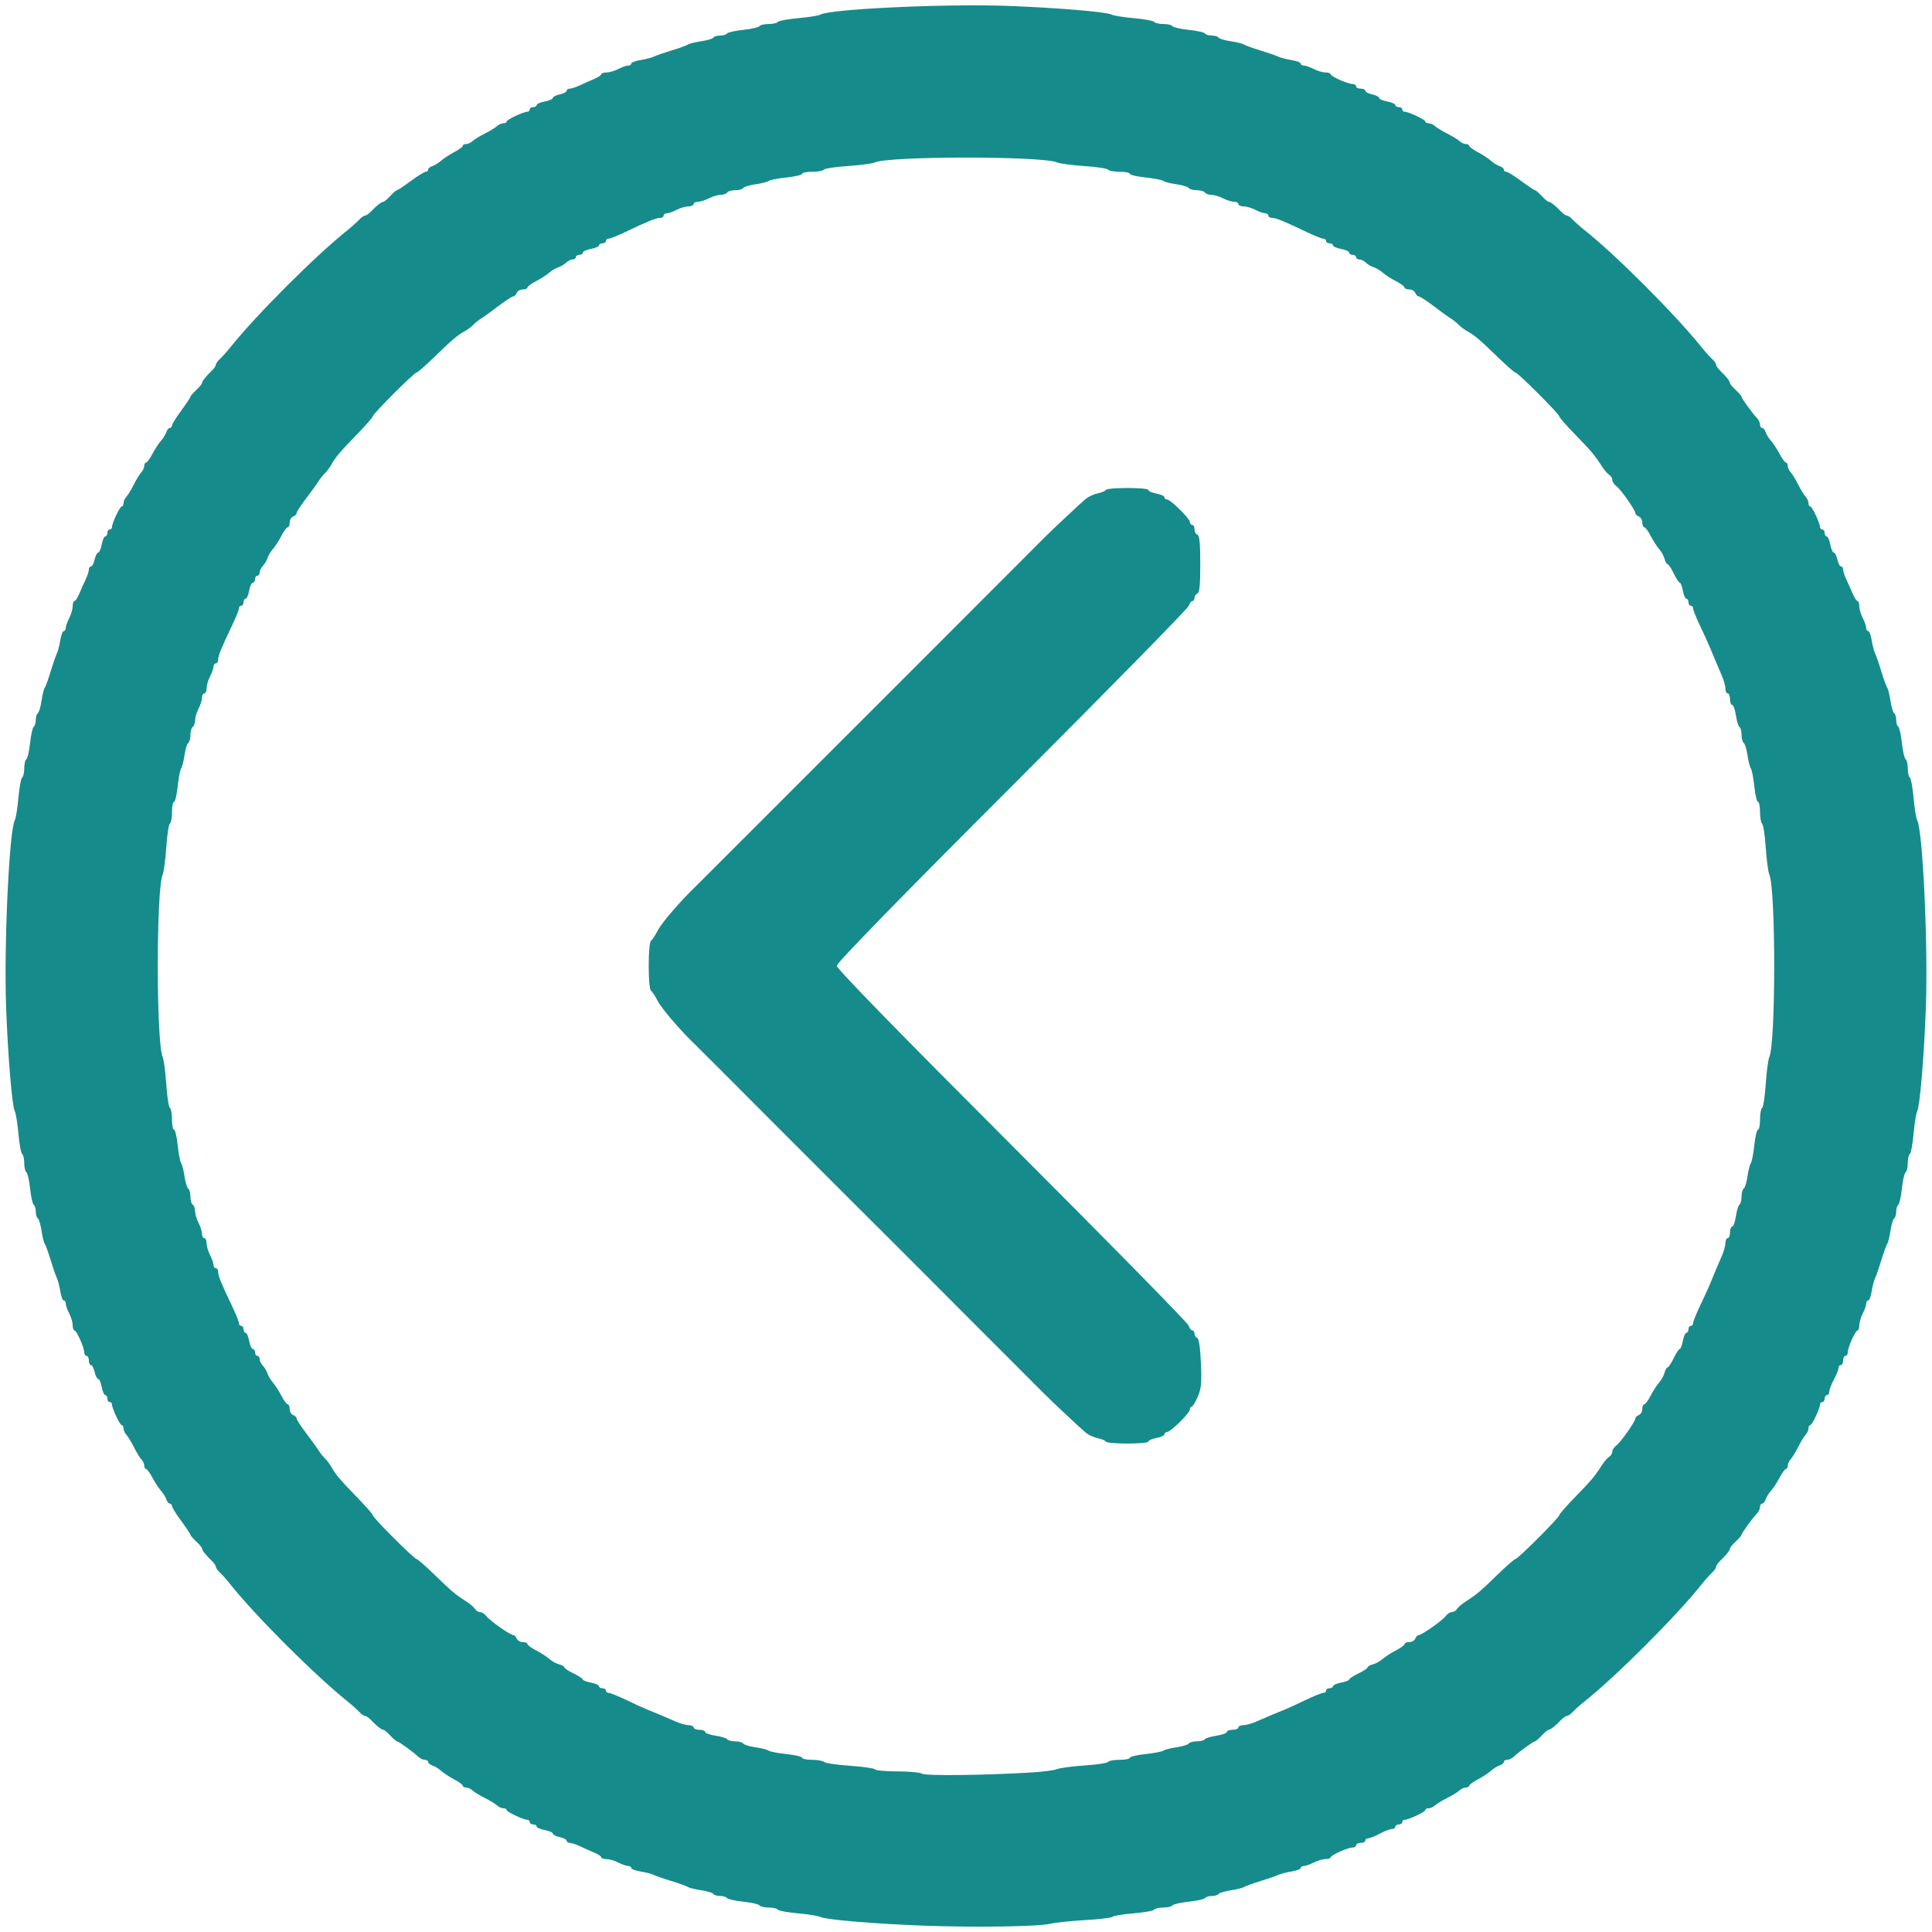
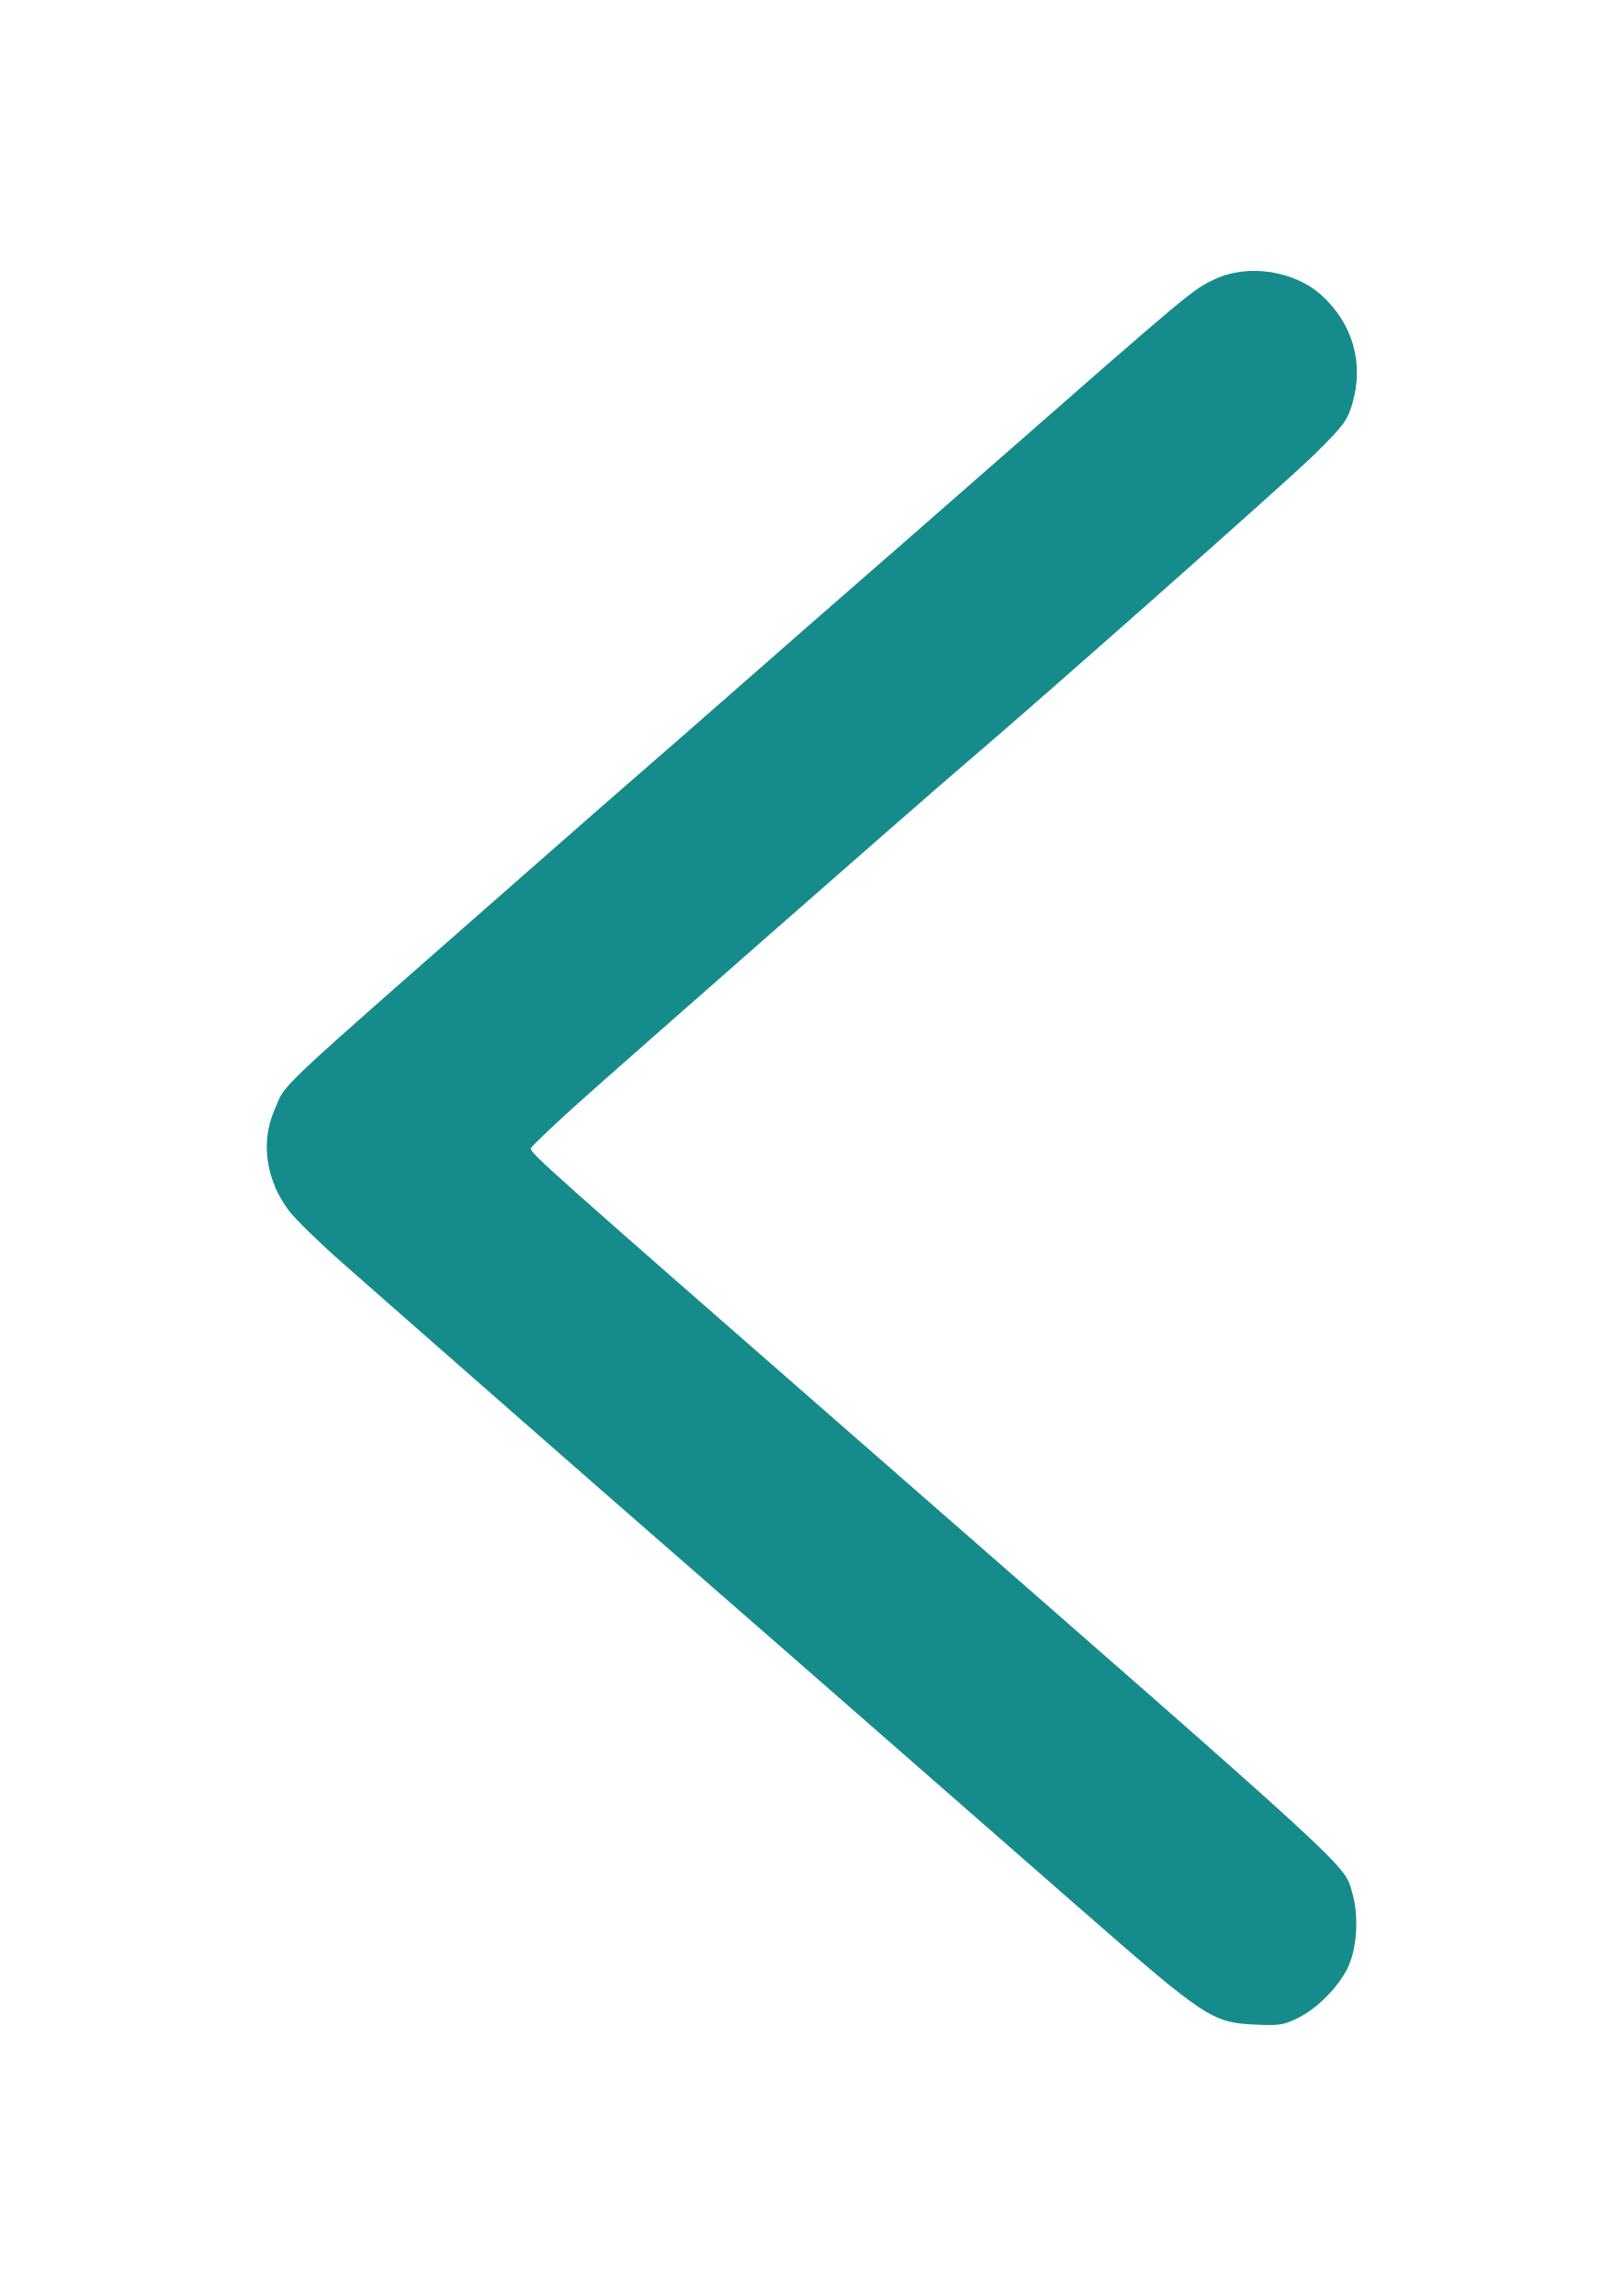
- <svg xmlns="http://www.w3.org/2000/svg" version="1.1" id="svg2" width="1388.475" height="1388.475" viewBox="0 0 1388.475 1388.475">
-   <defs id="defs6" />
-   <g id="g8">
-     <g id="g937" transform="translate(1.2123372e-6,-0.1659827)">
-       <path style="opacity:0.914;fill:#008080;stroke-width:5.439;stroke-linecap:round;stroke-linejoin:round" d="m 664.378,1384.107 c -34.707,-1.256 -71.174,-4.311 -74.716,-6.261 -1.405,-0.773 -8.688,-1.949 -16.183,-2.612 -7.496,-0.664 -14.042,-1.875 -14.547,-2.692 -0.505,-0.817 -3.443,-1.485 -6.528,-1.485 -3.086,0 -6.035,-0.688 -6.555,-1.529 -0.52,-0.841 -5.8,-2.049 -11.733,-2.684 -5.934,-0.635 -11.195,-1.814 -11.693,-2.618 -0.497,-0.805 -2.682,-1.463 -4.856,-1.463 -2.173,0 -4.359,-0.66 -4.858,-1.467 -0.499,-0.807 -4.462,-1.997 -8.807,-2.644 -4.345,-0.647 -8.647,-1.716 -9.559,-2.376 -0.912,-0.66 -6.138,-2.55 -11.612,-4.198 -5.474,-1.649 -11.227,-3.638 -12.784,-4.419 -1.557,-0.782 -5.849,-1.904 -9.539,-2.494 -3.689,-0.59 -6.708,-1.724 -6.708,-2.519 0,-0.796 -1.034,-1.447 -2.299,-1.447 -1.264,0 -4.437,-1.115 -7.05,-2.478 -2.613,-1.363 -6.431,-2.483 -8.484,-2.488 -2.053,0 -3.732,-0.575 -3.732,-1.264 0,-0.69 -2.426,-2.276 -5.391,-3.524 -2.965,-1.249 -7.559,-3.297 -10.208,-4.552 -2.649,-1.255 -5.822,-2.282 -7.05,-2.282 -1.228,0 -2.233,-0.687 -2.233,-1.527 0,-0.84 -2.239,-2.019 -4.977,-2.62 -2.737,-0.601 -4.977,-1.746 -4.977,-2.545 0,-0.799 -2.613,-1.942 -5.806,-2.541 -3.193,-0.599 -5.806,-1.753 -5.806,-2.563 0,-0.811 -1.12,-1.474 -2.488,-1.474 -1.369,0 -2.488,-0.747 -2.488,-1.659 0,-0.912 -0.741,-1.659 -1.647,-1.659 -2.833,0 -14.941,-5.695 -14.941,-7.027 0,-0.697 -1.066,-1.268 -2.37,-1.268 -1.303,0 -3.368,-0.933 -4.587,-2.074 -1.22,-1.14 -5.192,-3.565 -8.828,-5.387 -3.636,-1.823 -7.597,-4.249 -8.802,-5.391 -1.206,-1.143 -3.258,-2.078 -4.562,-2.078 -1.303,0 -2.37,-0.577 -2.37,-1.282 0,-0.705 -2.799,-2.758 -6.221,-4.562 -3.421,-1.804 -7.659,-4.578 -9.416,-6.164 -1.757,-1.586 -4.557,-3.316 -6.221,-3.844 -1.664,-0.528 -3.025,-1.656 -3.025,-2.507 0,-0.851 -1.066,-1.547 -2.37,-1.547 -1.303,0 -3.356,-0.933 -4.562,-2.074 -3.608,-3.413 -14.336,-11.197 -15.432,-11.197 -0.561,0 -2.749,-1.866 -4.863,-4.147 -2.114,-2.281 -4.349,-4.147 -4.967,-4.147 -1.32,0 -5.08,-2.967 -8.934,-7.05 -1.507,-1.597 -3.42,-2.903 -4.251,-2.903 -0.831,0 -2.718,-1.321 -4.193,-2.936 -1.476,-1.615 -5.296,-5.034 -8.489,-7.597 -23.58,-18.929 -66.361,-61.683 -84.078,-84.022 -2.533,-3.193 -5.926,-7.013 -7.541,-8.489 -1.615,-1.476 -2.936,-3.363 -2.936,-4.193 0,-0.831 -1.306,-2.744 -2.903,-4.251 -4.083,-3.854 -7.05,-7.614 -7.05,-8.934 0,-0.618 -1.866,-2.853 -4.147,-4.967 -2.281,-2.114 -4.147,-4.284 -4.147,-4.823 0,-0.539 -2.986,-5.021 -6.635,-9.962 -3.65,-4.94 -6.635,-9.761 -6.635,-10.712 0,-0.951 -0.696,-1.73 -1.547,-1.73 -0.851,0 -1.979,-1.361 -2.507,-3.025 -0.528,-1.664 -2.258,-4.463 -3.844,-6.221 -1.586,-1.758 -4.36,-5.995 -6.164,-9.416 -1.804,-3.421 -3.857,-6.221 -4.562,-6.221 -0.705,0 -1.282,-1.066 -1.282,-2.37 0,-1.303 -0.935,-3.356 -2.078,-4.562 -1.143,-1.206 -3.569,-5.167 -5.391,-8.802 -1.823,-3.636 -4.247,-7.608 -5.387,-8.828 -1.14,-1.22 -2.074,-3.284 -2.074,-4.587 0,-1.303 -0.57,-2.37 -1.268,-2.37 -1.332,0 -7.027,-12.108 -7.027,-14.941 0,-0.906 -0.746,-1.647 -1.659,-1.647 -0.912,0 -1.659,-1.12 -1.659,-2.488 0,-1.369 -0.663,-2.488 -1.474,-2.488 -0.811,0 -1.964,-2.613 -2.563,-5.806 -0.599,-3.193 -1.743,-5.806 -2.541,-5.806 -0.799,0 -1.944,-2.239 -2.545,-4.977 -0.601,-2.737 -1.78,-4.977 -2.62,-4.977 -0.84,0 -1.527,-1.493 -1.527,-3.318 0,-1.825 -0.746,-3.318 -1.659,-3.318 -0.912,0 -1.659,-1.115 -1.659,-2.477 0,-3.457 -5.486,-15.771 -7.027,-15.771 -0.697,0 -1.272,-1.68 -1.278,-3.732 -0.006,-2.053 -1.125,-5.871 -2.488,-8.484 -1.363,-2.613 -2.478,-5.786 -2.478,-7.05 0,-1.264 -0.651,-2.299 -1.447,-2.299 -0.796,0 -1.93,-3.019 -2.519,-6.708 -0.59,-3.689 -1.712,-7.982 -2.494,-9.539 -0.782,-1.557 -2.77,-7.31 -4.419,-12.784 -1.649,-5.474 -3.538,-10.7 -4.198,-11.612 -0.66,-0.912 -1.73,-5.214 -2.376,-9.559 -0.647,-4.345 -1.836,-8.308 -2.644,-8.807 -0.807,-0.499 -1.467,-2.685 -1.467,-4.858 0,-2.173 -0.658,-4.358 -1.463,-4.856 -0.805,-0.497 -1.983,-5.759 -2.618,-11.693 -0.635,-5.934 -1.843,-11.213 -2.684,-11.733 -0.841,-0.52 -1.529,-3.469 -1.529,-6.555 0,-3.086 -0.668,-6.023 -1.485,-6.528 -0.817,-0.505 -2.028,-7.051 -2.692,-14.547 C 12.577,807.5 11.402,800.218 10.628,798.813 8.679,795.271 5.653,758.875 4.382,723.682 2.779,679.314 6.618,596.949 10.628,589.662 c 0.773,-1.405 1.949,-8.688 2.612,-16.183 0.664,-7.496 1.875,-14.042 2.692,-14.547 0.817,-0.505 1.485,-3.443 1.485,-6.528 0,-3.086 0.688,-6.035 1.529,-6.555 0.841,-0.52 2.049,-5.8 2.684,-11.733 0.635,-5.934 1.814,-11.195 2.618,-11.693 0.805,-0.497 1.463,-2.682 1.463,-4.856 0,-2.173 0.66,-4.359 1.467,-4.858 0.807,-0.499 1.997,-4.462 2.644,-8.807 0.647,-4.345 1.716,-8.647 2.376,-9.559 0.66,-0.912 2.549,-6.138 4.198,-11.612 1.649,-5.474 3.638,-11.227 4.419,-12.784 0.782,-1.557 1.904,-5.849 2.494,-9.539 0.59,-3.689 1.724,-6.708 2.519,-6.708 0.796,0 1.447,-1.034 1.447,-2.299 0,-1.264 1.115,-4.437 2.478,-7.05 1.363,-2.613 2.483,-6.431 2.488,-8.484 0.006,-2.053 0.574,-3.732 1.264,-3.732 0.69,0 2.276,-2.426 3.524,-5.391 1.249,-2.965 3.297,-7.559 4.552,-10.208 1.255,-2.649 2.282,-5.822 2.282,-7.05 0,-1.228 0.687,-2.233 1.527,-2.233 0.84,0 2.019,-2.239 2.62,-4.977 0.601,-2.737 1.746,-4.977 2.545,-4.977 0.799,0 1.942,-2.613 2.541,-5.806 0.599,-3.193 1.753,-5.806 2.563,-5.806 0.811,0 1.474,-1.12 1.474,-2.488 0,-1.369 0.746,-2.488 1.659,-2.488 0.912,0 1.659,-0.741 1.659,-1.647 0,-2.833 5.695,-14.941 7.027,-14.941 0.697,0 1.268,-1.066 1.268,-2.37 0,-1.303 0.933,-3.368 2.074,-4.587 1.14,-1.22 3.565,-5.192 5.387,-8.828 1.823,-3.636 4.249,-7.597 5.391,-8.802 1.143,-1.206 2.078,-3.258 2.078,-4.562 0,-1.303 0.577,-2.37 1.282,-2.37 0.705,0 2.758,-2.799 4.562,-6.221 1.804,-3.421 4.578,-7.659 6.164,-9.416 1.586,-1.757 3.316,-4.557 3.844,-6.221 0.528,-1.664 1.656,-3.025 2.507,-3.025 0.851,0 1.547,-0.778 1.547,-1.73 0,-0.951 2.986,-5.772 6.635,-10.712 3.65,-4.94 6.635,-9.423 6.635,-9.962 0,-0.539 1.866,-2.709 4.147,-4.823 2.281,-2.114 4.147,-4.349 4.147,-4.967 0,-1.32 2.967,-5.08 7.05,-8.934 1.597,-1.507 2.903,-3.42 2.903,-4.251 0,-0.831 1.321,-2.718 2.936,-4.193 1.615,-1.476 5.034,-5.296 7.597,-8.489 18.816,-23.438 60.584,-65.206 84.022,-84.022 3.193,-2.564 7.013,-5.982 8.489,-7.597 1.476,-1.615 3.363,-2.936 4.193,-2.936 0.831,0 2.743,-1.306 4.251,-2.903 3.854,-4.083 7.614,-7.05 8.934,-7.05 0.618,0 2.853,-1.866 4.967,-4.147 2.114,-2.281 4.284,-4.147 4.823,-4.147 0.539,0 5.021,-2.986 9.962,-6.635 4.94,-3.65 9.76,-6.635 10.712,-6.635 0.951,0 1.73,-0.696 1.73,-1.547 0,-0.851 1.361,-1.979 3.025,-2.507 1.664,-0.528 4.463,-2.258 6.221,-3.844 1.758,-1.586 5.995,-4.36 9.416,-6.164 3.421,-1.804 6.221,-3.857 6.221,-4.562 0,-0.705 1.066,-1.282 2.37,-1.282 1.303,0 3.356,-0.935 4.562,-2.078 1.206,-1.143 5.167,-3.569 8.802,-5.391 3.636,-1.823 7.608,-4.247 8.828,-5.387 1.22,-1.14 3.284,-2.074 4.587,-2.074 1.303,0 2.37,-0.57 2.37,-1.268 0,-1.332 12.108,-7.027 14.941,-7.027 0.906,0 1.647,-0.746 1.647,-1.659 0,-0.912 1.12,-1.659 2.488,-1.659 1.369,0 2.488,-0.663 2.488,-1.474 0,-0.811 2.613,-1.964 5.806,-2.563 3.193,-0.599 5.806,-1.743 5.806,-2.541 0,-0.799 2.239,-1.944 4.977,-2.545 2.737,-0.601 4.977,-1.78 4.977,-2.62 0,-0.84 1.005,-1.527 2.233,-1.527 1.228,0 4.401,-1.027 7.05,-2.282 2.649,-1.255 7.243,-3.303 10.208,-4.552 2.965,-1.249 5.391,-2.835 5.391,-3.524 0,-0.69 1.68,-1.259 3.732,-1.264 2.053,-0.006 5.871,-1.125 8.484,-2.488 2.613,-1.363 5.786,-2.478 7.05,-2.478 1.264,0 2.299,-0.651 2.299,-1.447 0,-0.796 3.019,-1.93 6.708,-2.519 3.689,-0.59 7.982,-1.712 9.539,-2.494 1.557,-0.782 7.31,-2.77 12.784,-4.419 5.474,-1.649 10.7,-3.538 11.612,-4.198 0.912,-0.66 5.214,-1.73 9.559,-2.376 4.345,-0.647 8.308,-1.836 8.807,-2.644 0.499,-0.807 2.685,-1.467 4.858,-1.467 2.173,0 4.358,-0.658 4.856,-1.463 0.497,-0.805 5.759,-1.983 11.693,-2.618 5.934,-0.635 11.213,-1.843 11.733,-2.684 0.52,-0.841 3.469,-1.529 6.555,-1.529 3.086,0 6.023,-0.668 6.528,-1.485 0.505,-0.817 7.051,-2.028 14.547,-2.692 7.496,-0.664 14.778,-1.839 16.183,-2.612 7.287,-4.011 89.652,-7.85 134.02,-6.247 35.193,1.271 71.589,4.298 75.13,6.247 1.405,0.773 8.688,1.949 16.183,2.612 7.496,0.664 14.042,1.875 14.547,2.692 0.505,0.817 3.443,1.485 6.528,1.485 3.086,0 6.035,0.688 6.555,1.529 0.52,0.841 5.8,2.049 11.733,2.684 5.934,0.635 11.195,1.814 11.693,2.618 0.497,0.805 2.682,1.463 4.856,1.463 2.173,0 4.359,0.66 4.858,1.467 0.499,0.807 4.462,1.997 8.807,2.644 4.345,0.647 8.647,1.716 9.559,2.376 0.912,0.66 6.138,2.549 11.612,4.198 5.474,1.649 11.227,3.638 12.784,4.419 1.557,0.782 5.849,1.904 9.539,2.494 3.689,0.59 6.708,1.724 6.708,2.519 0,0.796 1.034,1.447 2.299,1.447 1.264,0 4.437,1.115 7.05,2.478 2.613,1.363 6.431,2.483 8.484,2.488 2.053,0.006 3.732,0.581 3.732,1.278 0,1.54 12.313,7.027 15.771,7.027 1.362,0 2.477,0.746 2.477,1.659 0,0.912 1.493,1.659 3.318,1.659 1.825,0 3.318,0.687 3.318,1.527 0,0.84 2.239,2.019 4.977,2.62 2.737,0.601 4.977,1.746 4.977,2.545 0,0.799 2.613,1.942 5.806,2.541 3.193,0.599 5.806,1.753 5.806,2.563 0,0.811 1.12,1.474 2.488,1.474 1.369,0 2.488,0.746 2.488,1.659 0,0.912 0.741,1.659 1.647,1.659 2.833,0 14.941,5.695 14.941,7.027 0,0.697 1.067,1.268 2.37,1.268 1.304,0 3.368,0.933 4.587,2.074 1.22,1.14 5.192,3.565 8.828,5.387 3.636,1.823 7.597,4.249 8.802,5.391 1.206,1.143 3.259,2.078 4.562,2.078 1.303,0 2.37,0.577 2.37,1.282 0,0.705 2.799,2.758 6.221,4.562 3.421,1.804 7.659,4.578 9.416,6.164 1.758,1.586 4.557,3.316 6.221,3.844 1.664,0.528 3.025,1.656 3.025,2.507 0,0.851 0.778,1.547 1.73,1.547 0.951,0 5.772,2.986 10.712,6.635 4.94,3.65 9.423,6.635 9.962,6.635 0.539,0 2.709,1.866 4.823,4.147 2.114,2.281 4.349,4.147 4.967,4.147 1.32,0 5.08,2.967 8.934,7.05 1.507,1.597 3.42,2.903 4.251,2.903 0.831,0 2.718,1.321 4.193,2.936 1.476,1.615 5.296,5.008 8.489,7.541 22.339,17.717 65.092,60.499 84.022,84.078 2.563,3.193 5.982,7.013 7.597,8.489 1.615,1.476 2.936,3.363 2.936,4.193 0,0.831 1.306,2.743 2.903,4.251 4.083,3.854 7.05,7.614 7.05,8.934 0,0.618 1.866,2.853 4.147,4.967 2.281,2.114 4.147,4.302 4.147,4.863 0,1.096 7.784,11.823 11.197,15.432 1.14,1.206 2.074,3.258 2.074,4.562 0,1.303 0.696,2.37 1.547,2.37 0.851,0 1.979,1.361 2.507,3.025 0.528,1.664 2.258,4.463 3.844,6.221 1.586,1.758 4.36,5.995 6.164,9.416 1.804,3.421 3.857,6.221 4.562,6.221 0.705,0 1.282,1.066 1.282,2.37 0,1.303 0.935,3.356 2.078,4.562 1.143,1.206 3.569,5.167 5.391,8.802 1.823,3.636 4.247,7.608 5.387,8.828 1.141,1.22 2.074,3.284 2.074,4.587 0,1.303 0.57,2.37 1.268,2.37 1.332,0 7.027,12.108 7.027,14.941 0,0.906 0.747,1.647 1.659,1.647 0.912,0 1.659,1.12 1.659,2.488 0,1.369 0.663,2.488 1.474,2.488 0.811,0 1.964,2.613 2.563,5.806 0.599,3.193 1.742,5.806 2.541,5.806 0.798,0 1.944,2.239 2.545,4.977 0.601,2.737 1.78,4.977 2.62,4.977 0.84,0 1.527,1.005 1.527,2.233 0,1.228 1.027,4.401 2.282,7.05 1.255,2.649 3.303,7.243 4.552,10.208 1.249,2.965 2.835,5.391 3.524,5.391 0.69,0 1.258,1.68 1.264,3.732 0.01,2.053 1.125,5.871 2.488,8.484 1.363,2.613 2.478,5.786 2.478,7.05 0,1.264 0.651,2.299 1.447,2.299 0.796,0 1.929,3.019 2.519,6.708 0.59,3.689 1.712,7.982 2.494,9.539 0.782,1.557 2.77,7.31 4.419,12.784 1.649,5.474 3.538,10.7 4.198,11.612 0.66,0.912 1.73,5.214 2.376,9.559 0.647,4.345 1.837,8.308 2.644,8.807 0.807,0.499 1.467,2.685 1.467,4.858 0,2.173 0.658,4.358 1.463,4.856 0.805,0.497 1.983,5.759 2.618,11.693 0.635,5.934 1.843,11.213 2.684,11.733 0.841,0.52 1.529,3.469 1.529,6.555 0,3.086 0.668,6.023 1.485,6.528 0.817,0.505 2.028,7.051 2.692,14.547 0.663,7.496 1.839,14.778 2.612,16.183 4.011,7.287 7.85,89.652 6.247,134.02 -1.272,35.193 -4.298,71.589 -6.247,75.13 -0.773,1.405 -1.949,8.688 -2.612,16.183 -0.664,7.496 -1.875,14.042 -2.692,14.547 -0.817,0.505 -1.485,3.443 -1.485,6.528 0,3.086 -0.688,6.035 -1.529,6.555 -0.841,0.52 -2.049,5.8 -2.684,11.733 -0.635,5.934 -1.814,11.195 -2.618,11.693 -0.805,0.497 -1.463,2.682 -1.463,4.856 0,2.173 -0.66,4.359 -1.467,4.858 -0.807,0.499 -1.997,4.462 -2.644,8.807 -0.647,4.345 -1.716,8.647 -2.376,9.559 -0.66,0.912 -2.55,6.138 -4.198,11.612 -1.649,5.474 -3.638,11.227 -4.419,12.784 -0.782,1.557 -1.904,5.849 -2.494,9.539 -0.59,3.689 -1.724,6.708 -2.519,6.708 -0.796,0 -1.447,1.034 -1.447,2.299 0,1.264 -1.115,4.437 -2.478,7.05 -1.363,2.613 -2.483,6.431 -2.488,8.484 0,2.053 -0.581,3.732 -1.278,3.732 -1.54,0 -7.027,12.313 -7.027,15.771 0,1.362 -0.747,2.477 -1.659,2.477 -0.912,0 -1.659,1.493 -1.659,3.318 0,1.825 -0.747,3.318 -1.659,3.318 -0.912,0 -1.659,0.944 -1.659,2.098 0,1.154 -1.493,4.884 -3.318,8.288 -1.825,3.405 -3.318,7.313 -3.318,8.685 0,1.372 -0.747,2.494 -1.659,2.494 -0.912,0 -1.659,1.12 -1.659,2.488 0,1.369 -0.747,2.488 -1.659,2.488 -0.912,0 -1.659,0.741 -1.659,1.647 0,2.833 -5.695,14.941 -7.027,14.941 -0.697,0 -1.268,1.067 -1.268,2.37 0,1.304 -0.933,3.368 -2.074,4.587 -1.14,1.22 -3.565,5.192 -5.387,8.828 -1.823,3.636 -4.249,7.597 -5.391,8.802 -1.143,1.206 -2.078,3.259 -2.078,4.562 0,1.303 -0.577,2.37 -1.282,2.37 -0.705,0 -2.758,2.799 -4.562,6.221 -1.804,3.421 -4.578,7.659 -6.164,9.416 -1.586,1.758 -3.316,4.557 -3.844,6.221 -0.528,1.664 -1.656,3.025 -2.507,3.025 -0.851,0 -1.547,1.067 -1.547,2.37 0,1.304 -0.933,3.356 -2.074,4.562 -3.413,3.608 -11.197,14.336 -11.197,15.432 0,0.561 -1.866,2.749 -4.147,4.863 -2.281,2.114 -4.147,4.349 -4.147,4.967 0,1.32 -2.967,5.08 -7.05,8.934 -1.597,1.507 -2.903,3.42 -2.903,4.251 0,0.831 -1.321,2.718 -2.936,4.193 -1.615,1.476 -5.008,5.296 -7.541,8.489 -17.818,22.466 -61.612,66.26 -84.078,84.078 -3.193,2.533 -7.013,5.926 -8.489,7.541 -1.476,1.615 -3.363,2.936 -4.193,2.936 -0.831,0 -2.744,1.306 -4.251,2.903 -3.854,4.083 -7.614,7.05 -8.934,7.05 -0.618,0 -2.853,1.866 -4.967,4.147 -2.114,2.281 -4.302,4.147 -4.863,4.147 -1.096,0 -11.823,7.784 -15.432,11.197 -1.206,1.14 -3.258,2.074 -4.562,2.074 -1.303,0 -2.37,0.696 -2.37,1.547 0,0.851 -1.361,1.979 -3.025,2.507 -1.664,0.528 -4.463,2.258 -6.221,3.844 -1.758,1.586 -5.995,4.36 -9.416,6.164 -3.421,1.804 -6.221,3.857 -6.221,4.562 0,0.705 -1.066,1.282 -2.37,1.282 -1.303,0 -3.356,0.935 -4.562,2.078 -1.206,1.143 -5.167,3.569 -8.802,5.391 -3.636,1.823 -7.608,4.247 -8.828,5.387 -1.22,1.141 -3.284,2.074 -4.587,2.074 -1.303,0 -2.37,0.57 -2.37,1.268 0,1.332 -12.108,7.027 -14.941,7.027 -0.906,0 -1.647,0.747 -1.647,1.659 0,0.912 -1.12,1.659 -2.488,1.659 -1.369,0 -2.488,0.747 -2.488,1.659 0,0.912 -1.122,1.659 -2.494,1.659 -1.372,0 -5.28,1.493 -8.685,3.318 -3.405,1.825 -7.134,3.318 -8.288,3.318 -1.154,0 -2.098,0.746 -2.098,1.659 0,0.912 -1.493,1.659 -3.318,1.659 -1.825,0 -3.318,0.747 -3.318,1.659 0,0.912 -1.115,1.659 -2.477,1.659 -3.457,0 -15.771,5.487 -15.771,7.027 0,0.697 -1.68,1.272 -3.732,1.278 -2.053,0.01 -5.871,1.125 -8.484,2.488 -2.613,1.363 -5.786,2.478 -7.05,2.478 -1.264,0 -2.299,0.651 -2.299,1.447 0,0.796 -3.019,1.929 -6.708,2.519 -3.689,0.59 -7.982,1.712 -9.539,2.494 -1.557,0.782 -7.31,2.77 -12.784,4.419 -5.474,1.649 -10.7,3.538 -11.612,4.198 -0.912,0.66 -5.214,1.73 -9.559,2.376 -4.345,0.647 -8.308,1.837 -8.807,2.644 -0.499,0.807 -2.685,1.467 -4.858,1.467 -2.173,0 -4.358,0.658 -4.856,1.463 -0.497,0.805 -5.759,1.983 -11.693,2.618 -5.934,0.635 -11.213,1.843 -11.733,2.684 -0.52,0.841 -3.469,1.529 -6.555,1.529 -3.086,0 -6.03,0.68 -6.544,1.51 -0.513,0.831 -7.287,2.04 -15.052,2.687 -7.765,0.647 -14.474,1.751 -14.909,2.454 -0.435,0.703 -9.195,1.761 -19.467,2.35 -10.272,0.589 -21.663,1.785 -25.313,2.658 -8.55,2.044 -53.324,2.733 -90.408,1.391 z m 76.308,-110.076 c 8.668,-0.518 17.252,-1.621 19.077,-2.451 1.825,-0.83 10.595,-1.999 19.489,-2.596 8.894,-0.598 16.59,-1.764 17.101,-2.591 0.511,-0.827 4.245,-1.504 8.297,-1.504 4.052,0 7.367,-0.66 7.367,-1.466 0,-0.806 5.039,-1.999 11.197,-2.651 6.159,-0.652 11.944,-1.765 12.856,-2.472 0.912,-0.708 5.187,-1.797 9.5,-2.421 4.313,-0.624 8.276,-1.838 8.807,-2.698 0.531,-0.86 3.117,-1.563 5.747,-1.563 2.629,0 5.189,-0.66 5.688,-1.468 0.499,-0.807 4.275,-1.972 8.392,-2.59 4.117,-0.617 7.485,-1.823 7.485,-2.68 0,-0.857 1.866,-1.557 4.147,-1.557 2.281,0 4.147,-0.747 4.147,-1.659 0,-0.912 1.567,-1.659 3.482,-1.659 1.915,0 6.021,-1.12 9.124,-2.488 5.984,-2.639 15.895,-6.814 21.401,-9.016 1.825,-0.73 8.215,-3.665 14.2,-6.523 5.985,-2.858 11.77,-5.197 12.856,-5.197 1.086,0 1.974,-0.747 1.974,-1.659 0,-0.912 1.12,-1.659 2.488,-1.659 1.369,0 2.488,-0.663 2.488,-1.474 0,-0.811 2.613,-1.964 5.806,-2.563 3.193,-0.599 5.815,-1.615 5.825,-2.258 0.01,-0.643 2.996,-2.595 6.635,-4.339 3.639,-1.744 6.616,-3.715 6.616,-4.382 0,-0.667 1.694,-1.637 3.765,-2.157 2.071,-0.52 5.264,-2.28 7.095,-3.912 1.832,-1.632 6.109,-4.391 9.505,-6.131 3.397,-1.74 6.176,-3.793 6.176,-4.562 0,-0.769 1.516,-1.398 3.37,-1.398 1.853,0 3.8,-1.12 4.325,-2.488 0.525,-1.369 1.6,-2.488 2.388,-2.488 2.204,0 17.01,-10.416 19.454,-13.686 1.194,-1.597 3.211,-2.903 4.482,-2.903 1.272,0 2.909,-1.002 3.638,-2.227 0.73,-1.225 3.566,-3.651 6.303,-5.391 7.714,-4.905 10.568,-7.312 22.932,-19.338 6.332,-6.159 12.1,-11.197 12.818,-11.197 1.705,0 31.434,-29.729 31.434,-31.434 0,-0.718 5.039,-6.486 11.197,-12.818 12.026,-12.364 14.433,-15.218 19.338,-22.932 1.74,-2.737 4.166,-5.573 5.391,-6.303 1.225,-0.73 2.227,-2.367 2.227,-3.638 0,-1.272 1.306,-3.288 2.903,-4.482 3.27,-2.445 13.686,-17.251 13.686,-19.454 0,-0.788 1.12,-1.863 2.488,-2.388 1.369,-0.525 2.488,-2.471 2.488,-4.325 0,-1.853 0.629,-3.37 1.398,-3.37 0.769,0 2.822,-2.779 4.562,-6.176 1.74,-3.397 4.5,-7.674 6.131,-9.505 1.632,-1.831 3.393,-5.024 3.912,-7.095 0.52,-2.071 1.49,-3.765 2.157,-3.765 0.667,0 2.639,-2.977 4.382,-6.616 1.743,-3.639 3.696,-6.625 4.339,-6.635 0.643,-0.01 1.659,-2.632 2.258,-5.825 0.599,-3.193 1.753,-5.806 2.563,-5.806 0.811,0 1.474,-1.12 1.474,-2.488 0,-1.369 0.747,-2.488 1.659,-2.488 0.912,0 1.659,-0.888 1.659,-1.974 0,-1.086 2.339,-6.871 5.197,-12.856 2.858,-5.985 5.794,-12.375 6.523,-14.2 2.201,-5.506 6.377,-15.417 9.016,-21.401 1.369,-3.103 2.488,-7.209 2.488,-9.124 0,-1.915 0.747,-3.482 1.659,-3.482 0.912,0 1.659,-1.866 1.659,-4.147 0,-2.281 0.701,-4.147 1.557,-4.147 0.856,0 2.062,-3.368 2.68,-7.485 0.617,-4.117 1.783,-7.893 2.59,-8.392 0.807,-0.499 1.468,-3.058 1.468,-5.688 0,-2.629 0.703,-5.215 1.563,-5.747 0.86,-0.531 2.074,-4.494 2.698,-8.807 0.624,-4.313 1.713,-8.587 2.421,-9.5 0.708,-0.912 1.82,-6.698 2.472,-12.856 0.652,-6.159 1.845,-11.197 2.651,-11.197 0.806,0 1.466,-3.315 1.466,-7.367 0,-4.052 0.677,-7.785 1.504,-8.297 0.827,-0.511 1.993,-8.207 2.591,-17.101 0.598,-8.894 1.766,-17.665 2.596,-19.489 4.661,-10.243 4.661,-120.808 0,-131.051 -0.83,-1.825 -1.999,-10.595 -2.596,-19.489 -0.598,-8.894 -1.764,-16.59 -2.591,-17.101 -0.827,-0.511 -1.504,-4.245 -1.504,-8.297 0,-4.052 -0.66,-7.367 -1.466,-7.367 -0.806,0 -1.999,-5.039 -2.651,-11.197 -0.652,-6.159 -1.765,-11.944 -2.472,-12.856 -0.708,-0.912 -1.797,-5.187 -2.421,-9.5 -0.624,-4.313 -1.838,-8.276 -2.698,-8.807 -0.86,-0.531 -1.563,-3.117 -1.563,-5.747 0,-2.629 -0.66,-5.189 -1.468,-5.688 -0.807,-0.499 -1.972,-4.275 -2.59,-8.392 -0.617,-4.117 -1.823,-7.485 -2.68,-7.485 -0.857,0 -1.557,-1.866 -1.557,-4.147 0,-2.281 -0.747,-4.147 -1.659,-4.147 -0.912,0 -1.659,-1.567 -1.659,-3.482 0,-1.915 -1.196,-6.207 -2.657,-9.539 -1.462,-3.331 -3.277,-7.55 -4.035,-9.374 -0.758,-1.825 -2.619,-6.304 -4.136,-9.953 -1.517,-3.65 -4.927,-11.159 -7.577,-16.688 -2.65,-5.529 -4.819,-10.941 -4.819,-12.027 0,-1.086 -0.747,-1.974 -1.659,-1.974 -0.912,0 -1.659,-1.12 -1.659,-2.488 0,-1.369 -0.663,-2.488 -1.474,-2.488 -0.811,0 -1.964,-2.613 -2.563,-5.806 -0.599,-3.193 -1.615,-5.815 -2.258,-5.825 -0.643,-0.01 -2.595,-2.996 -4.339,-6.635 -1.744,-3.639 -3.715,-6.616 -4.382,-6.616 -0.667,0 -1.637,-1.694 -2.157,-3.765 -0.52,-2.071 -2.28,-5.264 -3.912,-7.095 -1.632,-1.832 -4.391,-6.109 -6.131,-9.506 -1.74,-3.397 -3.793,-6.175 -4.562,-6.175 -0.769,0 -1.398,-1.516 -1.398,-3.37 0,-1.853 -1.12,-3.799 -2.488,-4.325 -1.369,-0.525 -2.488,-1.6 -2.488,-2.388 0,-2.204 -10.416,-17.01 -13.686,-19.454 -1.597,-1.194 -2.903,-3.211 -2.903,-4.482 0,-1.272 -1.002,-2.909 -2.227,-3.638 -1.225,-0.73 -3.651,-3.566 -5.391,-6.303 -4.905,-7.714 -7.312,-10.568 -19.338,-22.932 -6.159,-6.332 -11.197,-12.1 -11.197,-12.818 0,-1.705 -29.729,-31.435 -31.434,-31.435 -0.718,0 -6.486,-5.039 -12.818,-11.197 -12.607,-12.262 -16.821,-15.836 -21.842,-18.523 -1.826,-0.977 -4.626,-3.083 -6.223,-4.68 -1.597,-1.597 -4.178,-3.655 -5.736,-4.573 -1.558,-0.918 -6.996,-4.842 -12.085,-8.72 -5.089,-3.878 -9.951,-7.05 -10.805,-7.05 -0.854,0 -1.982,-1.12 -2.507,-2.488 -0.525,-1.369 -2.471,-2.488 -4.325,-2.488 -1.853,0 -3.37,-0.629 -3.37,-1.398 0,-0.769 -2.779,-2.822 -6.176,-4.562 -3.397,-1.74 -7.634,-4.462 -9.416,-6.048 -1.782,-1.586 -4.754,-3.364 -6.603,-3.951 -1.849,-0.587 -4.384,-2.089 -5.632,-3.337 -1.248,-1.248 -3.336,-2.269 -4.639,-2.269 -1.303,0 -2.37,-0.746 -2.37,-1.659 0,-0.912 -1.12,-1.659 -2.488,-1.659 -1.369,0 -2.488,-0.713 -2.488,-1.584 0,-0.871 -2.613,-2.074 -5.806,-2.673 -3.193,-0.599 -5.806,-1.753 -5.806,-2.563 0,-0.811 -1.12,-1.474 -2.488,-1.474 -1.369,0 -2.488,-0.746 -2.488,-1.659 0,-0.912 -0.888,-1.659 -1.974,-1.659 -1.086,0 -6.498,-2.168 -12.027,-4.819 -16.054,-7.696 -21.984,-10.111 -24.818,-10.111 -1.459,0 -2.652,-0.746 -2.652,-1.659 0,-0.912 -1.034,-1.659 -2.299,-1.659 -1.264,0 -4.437,-1.115 -7.05,-2.478 -2.613,-1.363 -6.431,-2.483 -8.484,-2.488 -2.053,-0.006 -3.732,-0.757 -3.732,-1.669 0,-0.912 -1.408,-1.659 -3.128,-1.659 -1.72,0 -5.266,-1.115 -7.88,-2.478 -2.613,-1.363 -6.387,-2.483 -8.386,-2.488 -1.999,-0.006 -4.096,-0.757 -4.66,-1.669 -0.564,-0.912 -3.177,-1.659 -5.806,-1.659 -2.629,0 -5.215,-0.703 -5.747,-1.563 -0.531,-0.86 -4.494,-2.074 -8.807,-2.698 -4.313,-0.624 -8.587,-1.713 -9.5,-2.421 -0.912,-0.708 -6.698,-1.82 -12.856,-2.472 -6.159,-0.652 -11.197,-1.845 -11.197,-2.651 0,-0.806 -3.315,-1.466 -7.367,-1.466 -4.052,0 -7.785,-0.677 -8.297,-1.504 -0.511,-0.827 -8.207,-1.993 -17.101,-2.591 -8.894,-0.598 -17.665,-1.766 -19.489,-2.596 -10.243,-4.661 -120.808,-4.661 -131.051,0 -1.825,0.83 -10.595,1.999 -19.489,2.596 -8.894,0.598 -16.59,1.764 -17.101,2.591 -0.511,0.827 -4.245,1.504 -8.297,1.504 -4.052,0 -7.367,0.66 -7.367,1.466 0,0.806 -5.039,1.999 -11.197,2.651 -6.159,0.652 -11.944,1.765 -12.856,2.472 -0.912,0.708 -5.187,1.797 -9.5,2.421 -4.313,0.624 -8.276,1.838 -8.807,2.698 -0.531,0.86 -3.117,1.563 -5.747,1.563 -2.629,0 -5.242,0.746 -5.806,1.659 -0.564,0.912 -2.661,1.663 -4.66,1.669 -1.999,0.006 -5.773,1.125 -8.386,2.488 -2.613,1.363 -6.159,2.478 -7.88,2.478 -1.72,0 -3.128,0.746 -3.128,1.659 0,0.912 -1.68,1.663 -3.732,1.669 -2.053,0.006 -5.871,1.125 -8.484,2.488 -2.613,1.363 -5.786,2.478 -7.05,2.478 -1.264,0 -2.299,0.746 -2.299,1.659 0,0.912 -1.194,1.659 -2.652,1.659 -2.834,0 -8.764,2.416 -24.818,10.111 -5.529,2.65 -10.941,4.819 -12.027,4.819 -1.086,0 -1.974,0.746 -1.974,1.659 0,0.912 -1.12,1.659 -2.488,1.659 -1.369,0 -2.488,0.663 -2.488,1.474 0,0.811 -2.613,1.964 -5.806,2.563 -3.193,0.599 -5.806,1.802 -5.806,2.673 0,0.871 -1.12,1.584 -2.488,1.584 -1.369,0 -2.488,0.746 -2.488,1.659 0,0.912 -1.066,1.659 -2.37,1.659 -1.303,0 -3.391,1.021 -4.639,2.269 -1.248,1.248 -3.783,2.75 -5.632,3.337 -1.849,0.587 -4.821,2.365 -6.603,3.951 -1.782,1.586 -6.02,4.308 -9.416,6.048 -3.397,1.74 -6.175,3.793 -6.175,4.562 0,0.769 -1.516,1.398 -3.37,1.398 -1.853,0 -3.799,1.12 -4.325,2.488 -0.525,1.369 -1.653,2.488 -2.507,2.488 -0.854,0 -5.716,3.173 -10.805,7.05 -5.089,3.878 -10.527,7.801 -12.085,8.72 -1.558,0.918 -4.139,2.976 -5.736,4.573 -1.597,1.597 -4.397,3.703 -6.223,4.68 -5.021,2.687 -9.235,6.261 -21.842,18.523 -6.332,6.159 -12.1,11.197 -12.818,11.197 -1.705,0 -31.435,29.729 -31.435,31.435 0,0.718 -5.039,6.486 -11.197,12.818 -12.262,12.607 -15.836,16.821 -18.523,21.842 -0.977,1.826 -3.083,4.626 -4.68,6.223 -1.597,1.597 -3.655,4.178 -4.573,5.736 -0.918,1.558 -4.842,6.996 -8.72,12.085 -3.878,5.089 -7.05,9.951 -7.05,10.805 0,0.854 -1.12,1.982 -2.488,2.507 -1.369,0.525 -2.488,2.471 -2.488,4.325 0,1.853 -0.629,3.37 -1.398,3.37 -0.769,0 -2.822,2.779 -4.562,6.175 -1.74,3.397 -4.462,7.634 -6.048,9.416 -1.586,1.782 -3.364,4.754 -3.951,6.603 -0.587,1.849 -2.089,4.384 -3.337,5.632 -1.248,1.248 -2.269,3.336 -2.269,4.639 0,1.303 -0.746,2.37 -1.659,2.37 -0.912,0 -1.659,1.12 -1.659,2.488 0,1.369 -0.713,2.488 -1.584,2.488 -0.871,0 -2.074,2.613 -2.673,5.806 -0.599,3.193 -1.753,5.806 -2.563,5.806 -0.811,0 -1.474,1.12 -1.474,2.488 0,1.369 -0.746,2.488 -1.659,2.488 -0.912,0 -1.659,0.888 -1.659,1.974 0,1.086 -2.168,6.498 -4.819,12.027 -7.696,16.054 -10.111,21.984 -10.111,24.818 0,1.459 -0.746,2.652 -1.659,2.652 -0.912,0 -1.659,1.034 -1.659,2.299 0,1.264 -1.115,4.437 -2.478,7.05 -1.363,2.613 -2.483,6.431 -2.488,8.484 -0.006,2.053 -0.757,3.732 -1.669,3.732 -0.912,0 -1.659,1.408 -1.659,3.128 0,1.72 -1.115,5.266 -2.478,7.88 -1.363,2.613 -2.483,6.387 -2.488,8.386 -0.006,1.999 -0.757,4.096 -1.669,4.66 -0.912,0.564 -1.659,3.177 -1.659,5.806 0,2.629 -0.703,5.216 -1.563,5.747 -0.86,0.531 -2.074,4.494 -2.698,8.807 -0.624,4.313 -1.713,8.587 -2.421,9.5 -0.708,0.912 -1.82,6.698 -2.472,12.856 -0.652,6.159 -1.845,11.197 -2.651,11.197 -0.806,0 -1.466,3.315 -1.466,7.367 0,4.052 -0.677,7.785 -1.504,8.297 -0.827,0.511 -1.993,8.207 -2.591,17.101 -0.598,8.894 -1.766,17.665 -2.596,19.489 -4.661,10.243 -4.661,120.808 0,131.051 0.83,1.825 1.999,10.595 2.596,19.489 0.598,8.894 1.764,16.59 2.591,17.101 0.827,0.511 1.504,4.245 1.504,8.297 0,4.052 0.66,7.367 1.466,7.367 0.806,0 1.999,5.039 2.651,11.197 0.652,6.159 1.765,11.944 2.472,12.856 0.708,0.912 1.797,5.187 2.421,9.5 0.624,4.313 1.838,8.276 2.698,8.807 0.86,0.531 1.563,3.117 1.563,5.747 0,2.629 0.746,5.242 1.659,5.806 0.912,0.564 1.663,2.661 1.669,4.66 0.006,1.999 1.125,5.773 2.488,8.386 1.363,2.613 2.478,6.159 2.478,7.88 0,1.72 0.746,3.128 1.659,3.128 0.912,0 1.663,1.68 1.669,3.732 0.006,2.053 1.125,5.871 2.488,8.484 1.363,2.613 2.478,5.786 2.478,7.05 0,1.264 0.746,2.299 1.659,2.299 0.912,0 1.659,1.194 1.659,2.652 0,2.834 2.416,8.764 10.111,24.818 2.65,5.529 4.819,10.941 4.819,12.027 0,1.086 0.746,1.974 1.659,1.974 0.912,0 1.659,1.12 1.659,2.488 0,1.369 0.663,2.488 1.474,2.488 0.811,0 1.964,2.613 2.563,5.806 0.599,3.193 1.802,5.806 2.673,5.806 0.871,0 1.584,1.12 1.584,2.488 0,1.369 0.746,2.488 1.659,2.488 0.912,0 1.659,1.066 1.659,2.37 0,1.303 1.021,3.391 2.269,4.639 1.248,1.248 2.75,3.783 3.337,5.632 0.587,1.849 2.365,4.821 3.951,6.603 1.586,1.782 4.308,6.02 6.048,9.416 1.74,3.397 3.793,6.176 4.562,6.176 0.769,0 1.398,1.516 1.398,3.37 0,1.853 1.12,3.8 2.488,4.325 1.369,0.525 2.488,1.653 2.488,2.507 0,0.854 3.173,5.716 7.05,10.805 3.878,5.089 7.801,10.527 8.72,12.085 0.918,1.558 2.976,4.139 4.573,5.736 1.597,1.597 3.703,4.397 4.68,6.223 2.687,5.021 6.261,9.235 18.523,21.842 6.159,6.332 11.197,12.1 11.197,12.818 0,1.705 29.729,31.434 31.435,31.434 0.718,0 6.486,5.039 12.818,11.197 12.364,12.026 15.218,14.433 22.932,19.338 2.737,1.74 5.573,4.166 6.303,5.391 0.73,1.225 2.367,2.227 3.638,2.227 1.271,0 3.288,1.306 4.482,2.903 2.444,3.27 17.251,13.686 19.454,13.686 0.788,0 1.863,1.12 2.388,2.488 0.525,1.369 2.471,2.488 4.325,2.488 1.853,0 3.37,0.629 3.37,1.398 0,0.769 2.779,2.822 6.175,4.562 3.397,1.74 7.674,4.5 9.506,6.131 1.831,1.632 5.024,3.393 7.095,3.912 2.071,0.52 3.765,1.49 3.765,2.157 0,0.667 2.977,2.639 6.616,4.382 3.639,1.743 6.625,3.696 6.635,4.339 0.01,0.643 2.632,1.659 5.825,2.258 3.193,0.599 5.806,1.753 5.806,2.563 0,0.811 1.12,1.474 2.488,1.474 1.369,0 2.488,0.747 2.488,1.659 0,0.912 0.888,1.659 1.974,1.659 1.086,0 6.871,2.339 12.856,5.197 5.985,2.858 12.375,5.794 14.2,6.523 6.685,2.673 15.078,6.2 20.987,8.819 3.331,1.477 7.624,2.685 9.539,2.685 1.915,0 3.482,0.747 3.482,1.659 0,0.912 1.866,1.659 4.147,1.659 2.281,0 4.147,0.701 4.147,1.557 0,0.856 3.368,2.062 7.485,2.68 4.117,0.617 7.893,1.783 8.392,2.59 0.499,0.807 3.058,1.468 5.688,1.468 2.629,0 5.216,0.703 5.747,1.563 0.531,0.86 4.494,2.074 8.807,2.698 4.313,0.624 8.587,1.713 9.5,2.421 0.912,0.708 6.698,1.82 12.856,2.472 6.159,0.652 11.197,1.845 11.197,2.651 0,0.806 3.21,1.466 7.133,1.466 3.923,0 7.842,0.703 8.709,1.562 0.867,0.859 9.25,2.087 18.63,2.729 9.38,0.642 17.449,1.806 17.931,2.586 0.482,0.78 7.738,1.43 16.123,1.444 8.386,0.013 16.366,0.767 17.735,1.673 2.447,1.62 44.227,1.165 77.967,-0.85 z" id="path931" />
-       <path style="opacity:0.914;fill:#008080;stroke-width:5.439;stroke-linecap:round;stroke-linejoin:round" d="m 794.731,1036.179 c -0.491,-0.794 -3.108,-1.888 -5.816,-2.429 -2.708,-0.541 -6.572,-2.317 -8.588,-3.947 -3.153,-2.549 -26.11,-24.079 -30.308,-28.425 -1.515,-1.568 -49.035,-49.108 -51.244,-51.266 -0.698,-0.681 -7.212,-7.21 -14.477,-14.509 -7.265,-7.299 -14.058,-14.118 -15.097,-15.154 -2.456,-2.449 -27.349,-27.342 -30.089,-30.089 -1.158,-1.162 -8.078,-8.056 -15.377,-15.32 -7.299,-7.265 -13.923,-13.874 -14.72,-14.687 -1.89,-1.929 -49.105,-49.144 -51.034,-51.034 -0.813,-0.797 -7.422,-7.421 -14.687,-14.72 -7.265,-7.299 -13.958,-14.017 -14.873,-14.93 -0.915,-0.912 -7.737,-7.731 -15.159,-15.154 -7.422,-7.422 -14.167,-14.14 -14.989,-14.93 -9.64,-9.257 -22.855,-24.735 -25.479,-29.843 -1.816,-3.535 -4.047,-6.956 -4.959,-7.601 -2.165,-1.532 -2.165,-34.277 0,-35.809 0.911,-0.645 3.143,-4.065 4.959,-7.601 2.65,-5.16 15.628,-20.341 25.703,-30.067 1.787,-1.725 26.42,-26.336 29.663,-29.636 2.415,-2.458 79.368,-79.411 81.285,-81.285 0.807,-0.789 7.44,-7.407 14.739,-14.706 7.299,-7.299 14.017,-14.017 14.93,-14.93 l 14.93,-14.93 c 7.299,-7.299 14.01,-14.025 14.914,-14.946 0.903,-0.921 19.278,-19.311 40.833,-40.866 21.555,-21.555 39.751,-39.771 40.435,-40.48 3.998,-4.144 27.028,-25.729 30.104,-28.215 2.015,-1.629 5.88,-3.405 8.588,-3.947 2.708,-0.542 5.325,-1.635 5.816,-2.429 1.178,-1.906 30.557,-1.877 30.557,0.03 0,0.811 2.613,1.964 5.806,2.563 3.193,0.599 5.806,1.802 5.806,2.673 0,0.871 0.808,1.584 1.795,1.584 2.522,0 16.392,13.658 16.425,16.174 0.015,1.14 0.774,2.074 1.686,2.074 0.912,0 1.659,1.431 1.659,3.179 0,1.749 0.933,3.492 2.074,3.875 1.509,0.506 2.074,6.263 2.074,21.151 0,14.891 -0.564,20.644 -2.074,21.147 -1.14,0.38 -2.074,1.748 -2.074,3.041 0,1.293 -0.696,2.35 -1.547,2.35 -0.851,0 -2.047,1.575 -2.658,3.499 -0.611,1.925 -57.768,60.17 -127.015,129.434 -81.141,81.161 -125.905,127.091 -125.905,129.187 0,2.096 44.758,48.015 125.906,129.172 69.248,69.255 126.405,127.492 127.015,129.415 0.61,1.923 1.806,3.496 2.657,3.496 0.851,0 1.547,1.058 1.547,2.35 0,1.293 0.862,2.638 1.916,2.989 1.218,0.406 2.193,6.953 2.676,17.971 0.63,14.368 0.235,18.538 -2.308,24.383 -1.687,3.878 -3.638,7.05 -4.335,7.05 -0.697,0 -1.28,0.933 -1.295,2.074 -0.033,2.516 -13.904,16.174 -16.425,16.174 -0.987,0 -1.795,0.713 -1.795,1.584 0,0.871 -2.613,2.074 -5.806,2.673 -3.193,0.599 -5.806,1.753 -5.806,2.563 0,1.907 -29.379,1.936 -30.557,0.03 z" id="path933" />
-     </g>
-   </g>
+ <svg xmlns="http://www.w3.org/2000/svg" width="210mm" height="297mm" version="1.1" viewBox="0 0 210 297">
+   <path d="m167.98 260.98c2.397-1.216 5.01-3.848 6.268-6.314 1.246-2.442 1.538-6.738 0.662-9.75-1.124-3.865 1.522-1.437-63.517-58.295-40.915-35.768-42.748-37.401-42.748-38.072 0-0.169 2.543-2.606 5.652-5.415 5.181-4.682 45.755-40.297 50.258-44.115 9.273-7.863 42.183-37 45.474-40.26 3.759-3.724 4.242-4.375 4.883-6.578 1.517-5.221 0.034-10.367-4.044-14.033-3.479-3.128-9.447-4.035-13.654-2.076-2.99 1.393-2.807 1.24-29.378 24.531-7.8 6.837-15.489 13.561-17.087 14.942-1.598 1.381-8.068 7.043-14.377 12.581-6.309 5.539-12.233 10.718-13.164 11.509-0.931 0.791-7.686 6.704-15.012 13.14-33.882 29.765-31.062 27.11-32.679 30.767-1.843 4.166-1.135 9.13 1.867 13.095 0.804 1.062 3.866 4.052 6.805 6.645 8.049 7.102 37.301 32.75 41.093 36.031 3.012 2.606 23.911 20.878 54.063 47.267 16.59 14.52 17.395 15.055 23.018 15.315 3.136 0.145 3.711 0.052 5.618-0.915z" fill="#008080" opacity=".914" stroke-linecap="round" stroke-linejoin="round" stroke-width="1.348" />
</svg>
